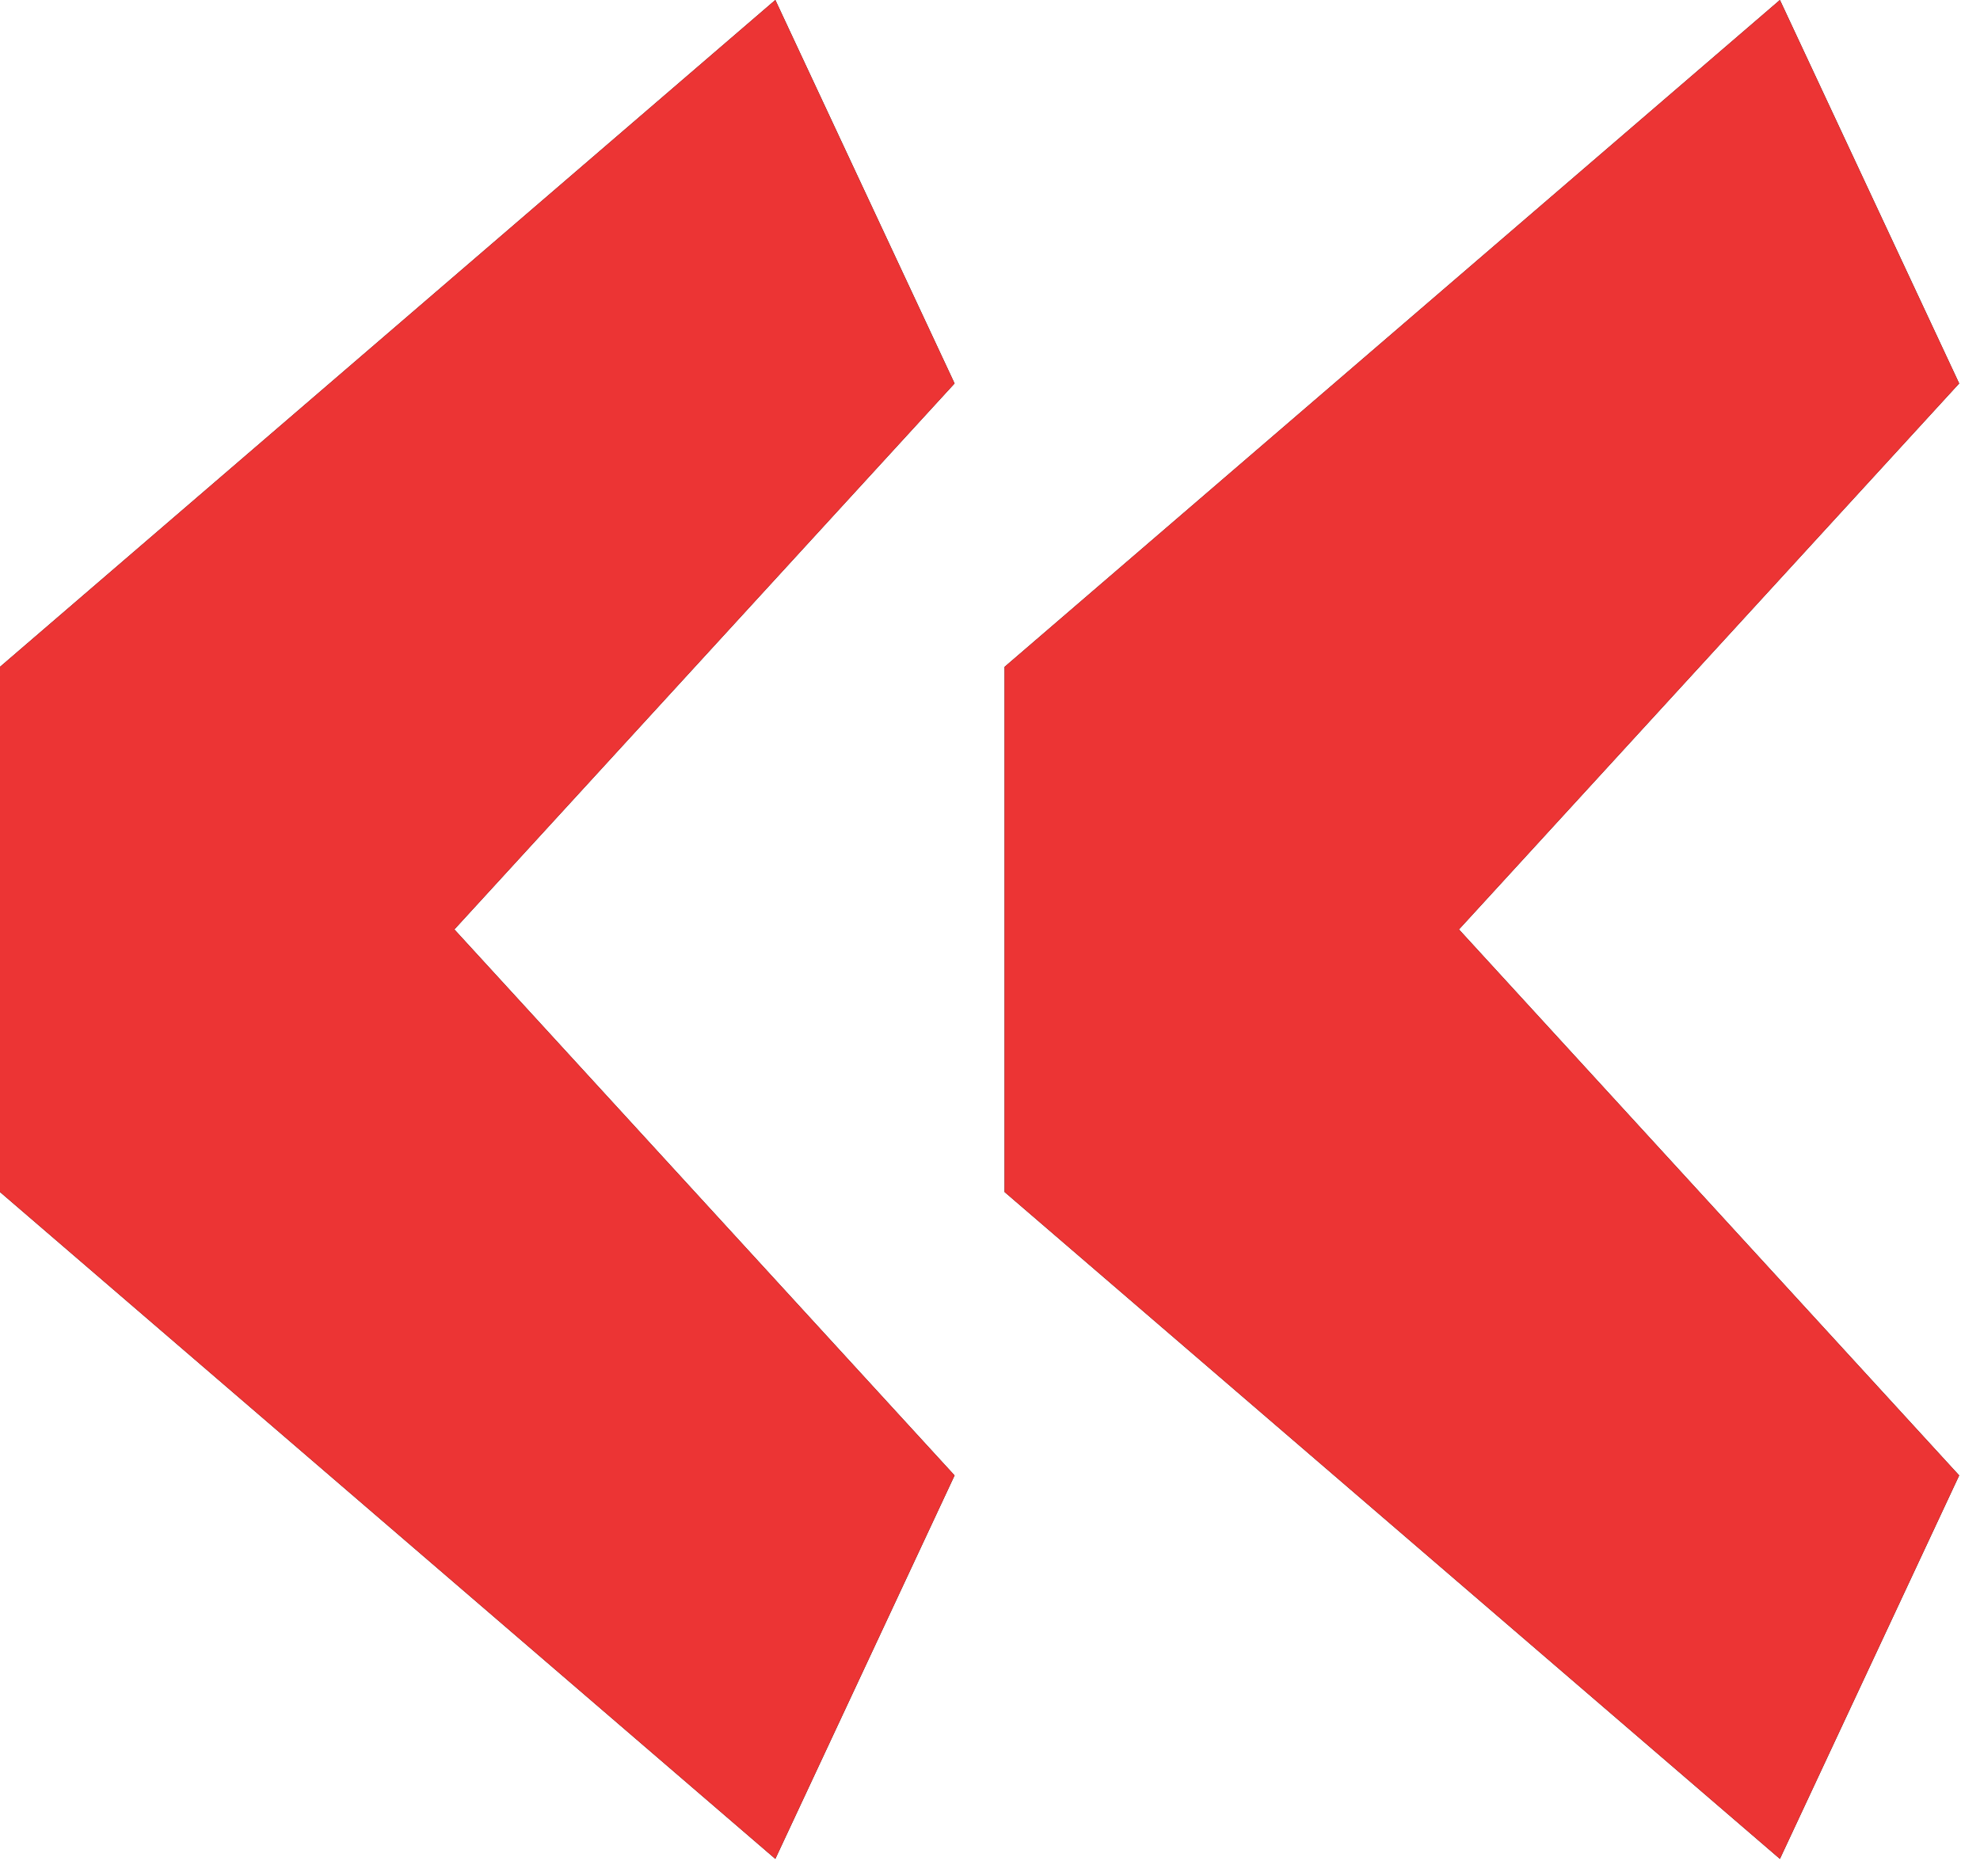
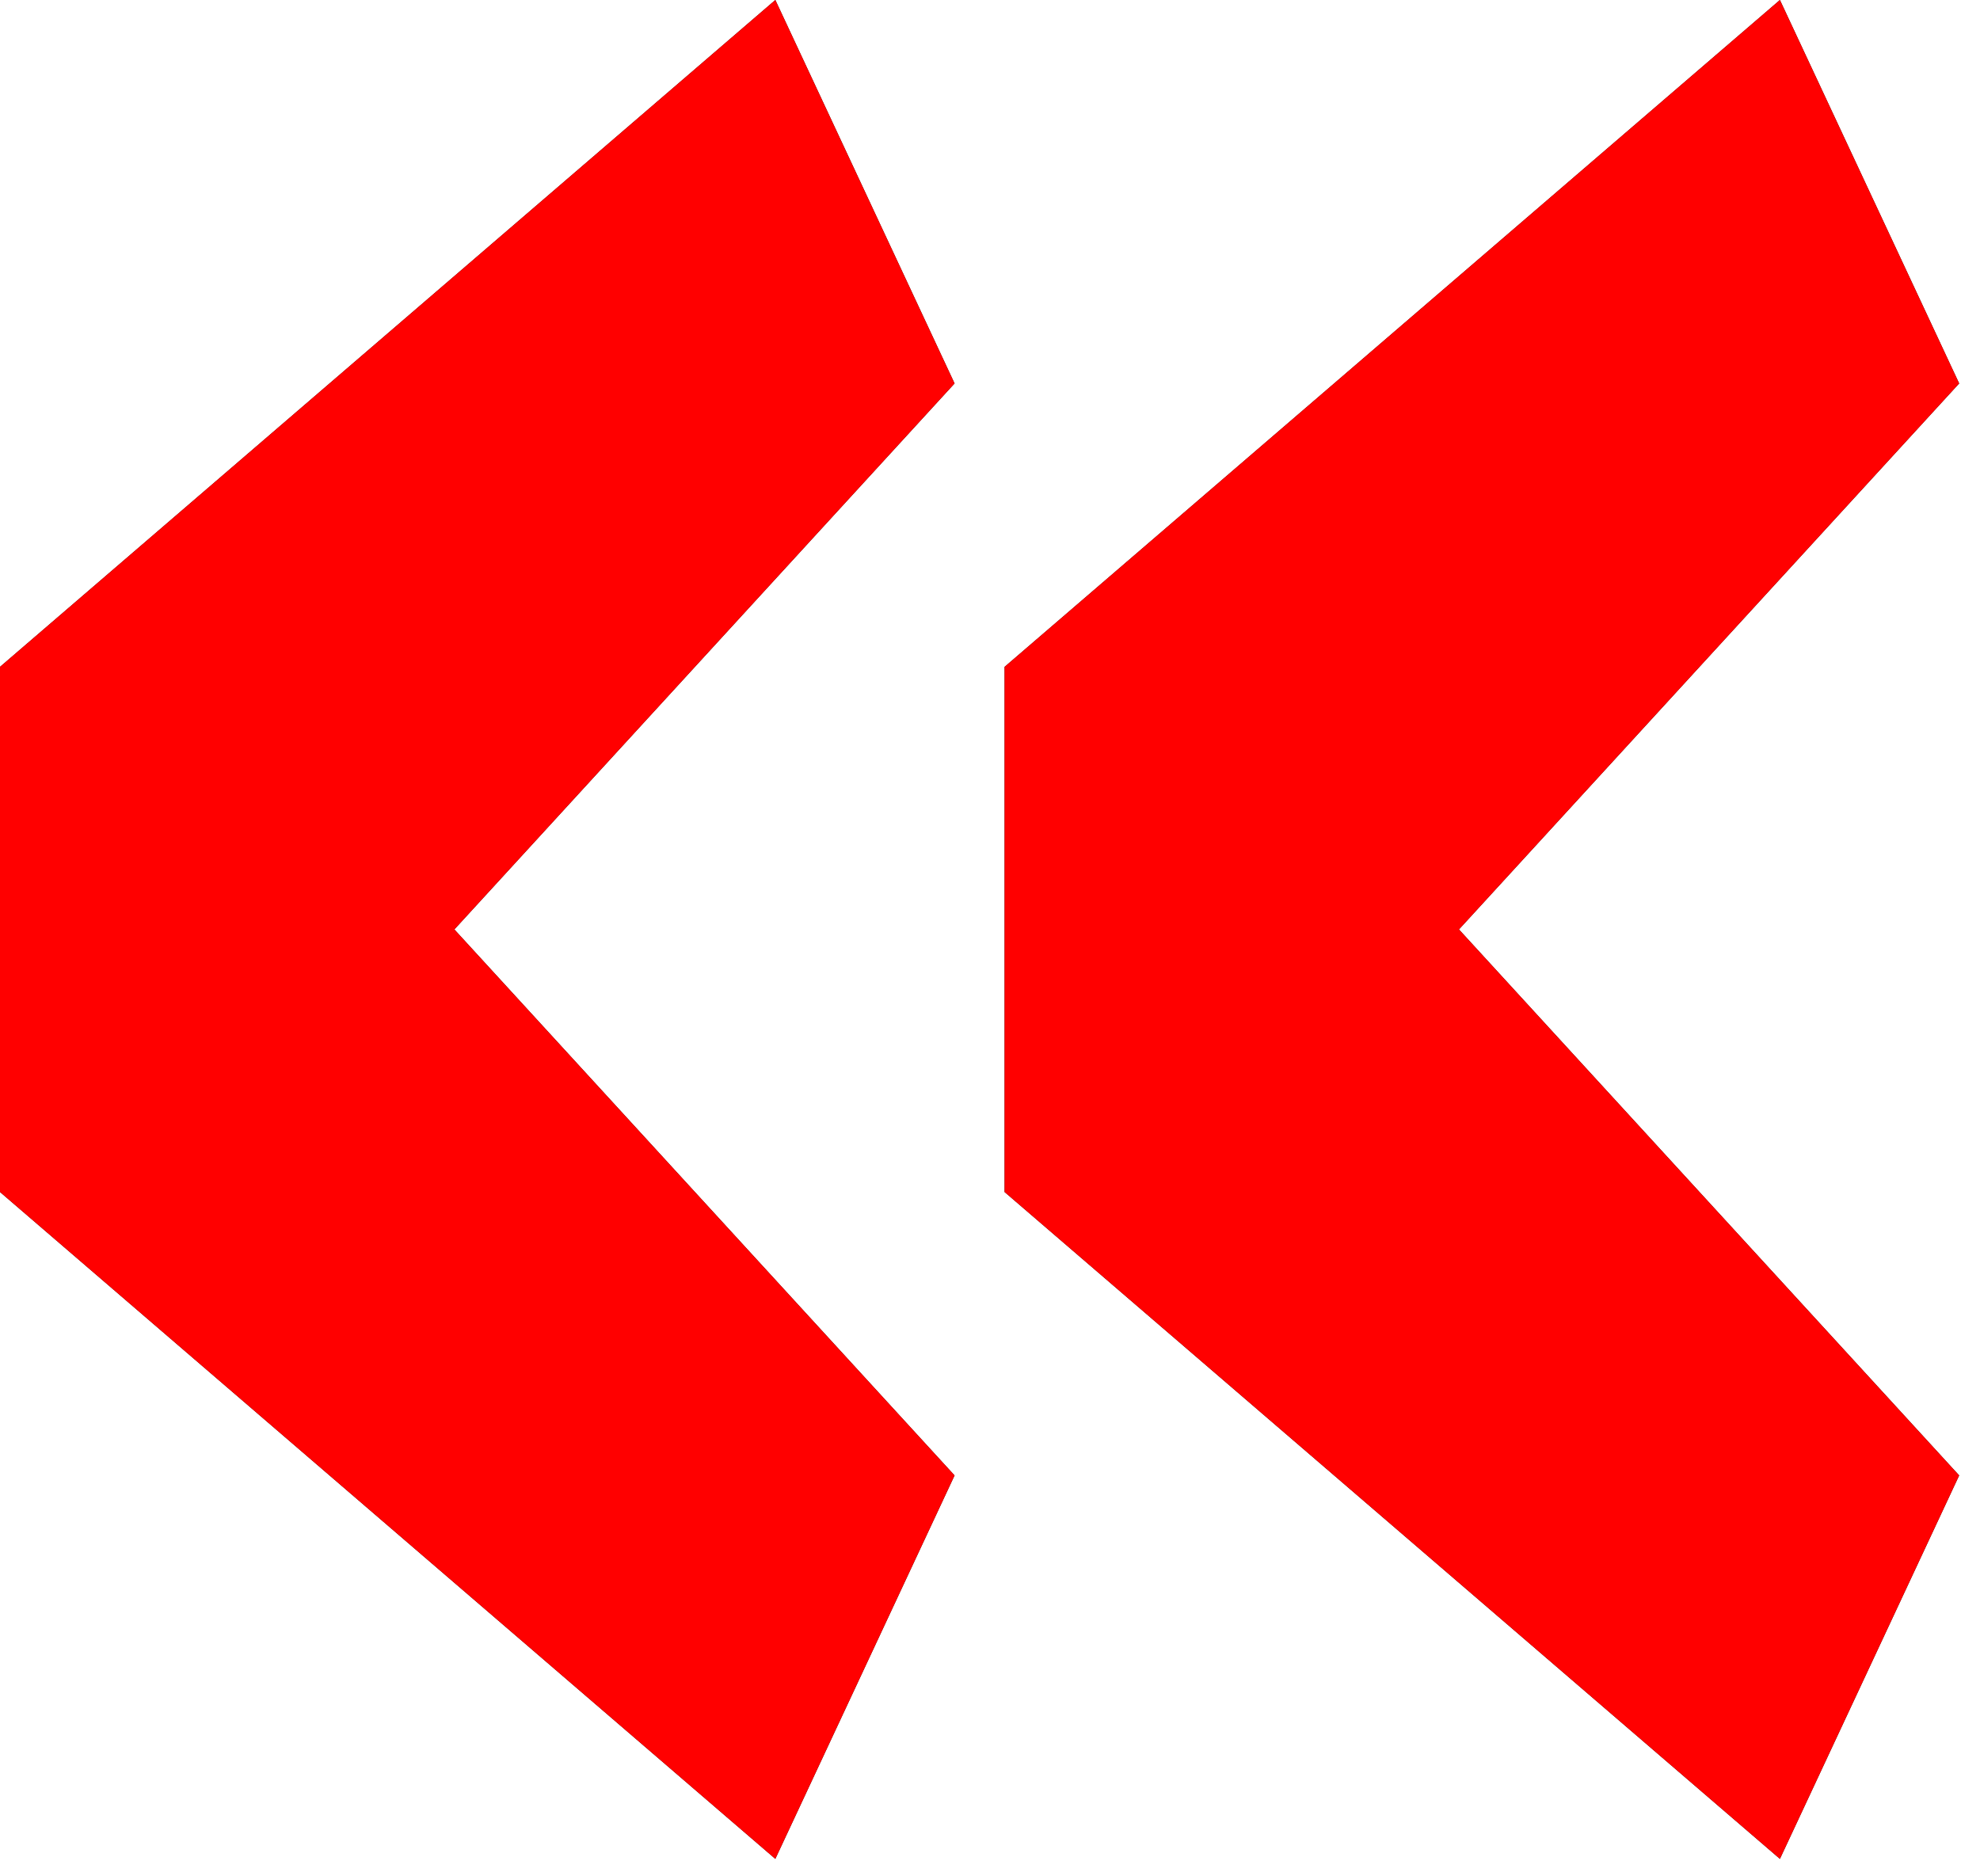
<svg xmlns="http://www.w3.org/2000/svg" width="76" height="72" fill="none">
  <path d="M29.76 71.36L0 45.76V25.6L29.76 0l6.88 14.72-19.2 20.96 19.2 20.96-6.88 14.72zm38.56 0l-29.76-25.6V25.6L68.32 0l6.88 14.72L56 35.68l19.2 20.96-6.88 14.72z" fill="#000" />
-   <path d="M29.76 71.36L0 45.76V25.6L29.76 0l6.88 14.72-19.2 20.96 19.2 20.96-6.88 14.72zm38.56 0l-29.76-25.6V25.6L68.32 0l6.88 14.72L56 35.68l19.2 20.96-6.88 14.72z" fill="#EC3434" />
+   <path d="M29.76 71.36L0 45.76V25.6L29.76 0l6.88 14.72-19.2 20.96 19.2 20.96-6.88 14.72zm38.56 0l-29.76-25.6V25.6L68.32 0l6.88 14.72L56 35.68l19.2 20.96-6.88 14.72z" fill="red" />
</svg>
